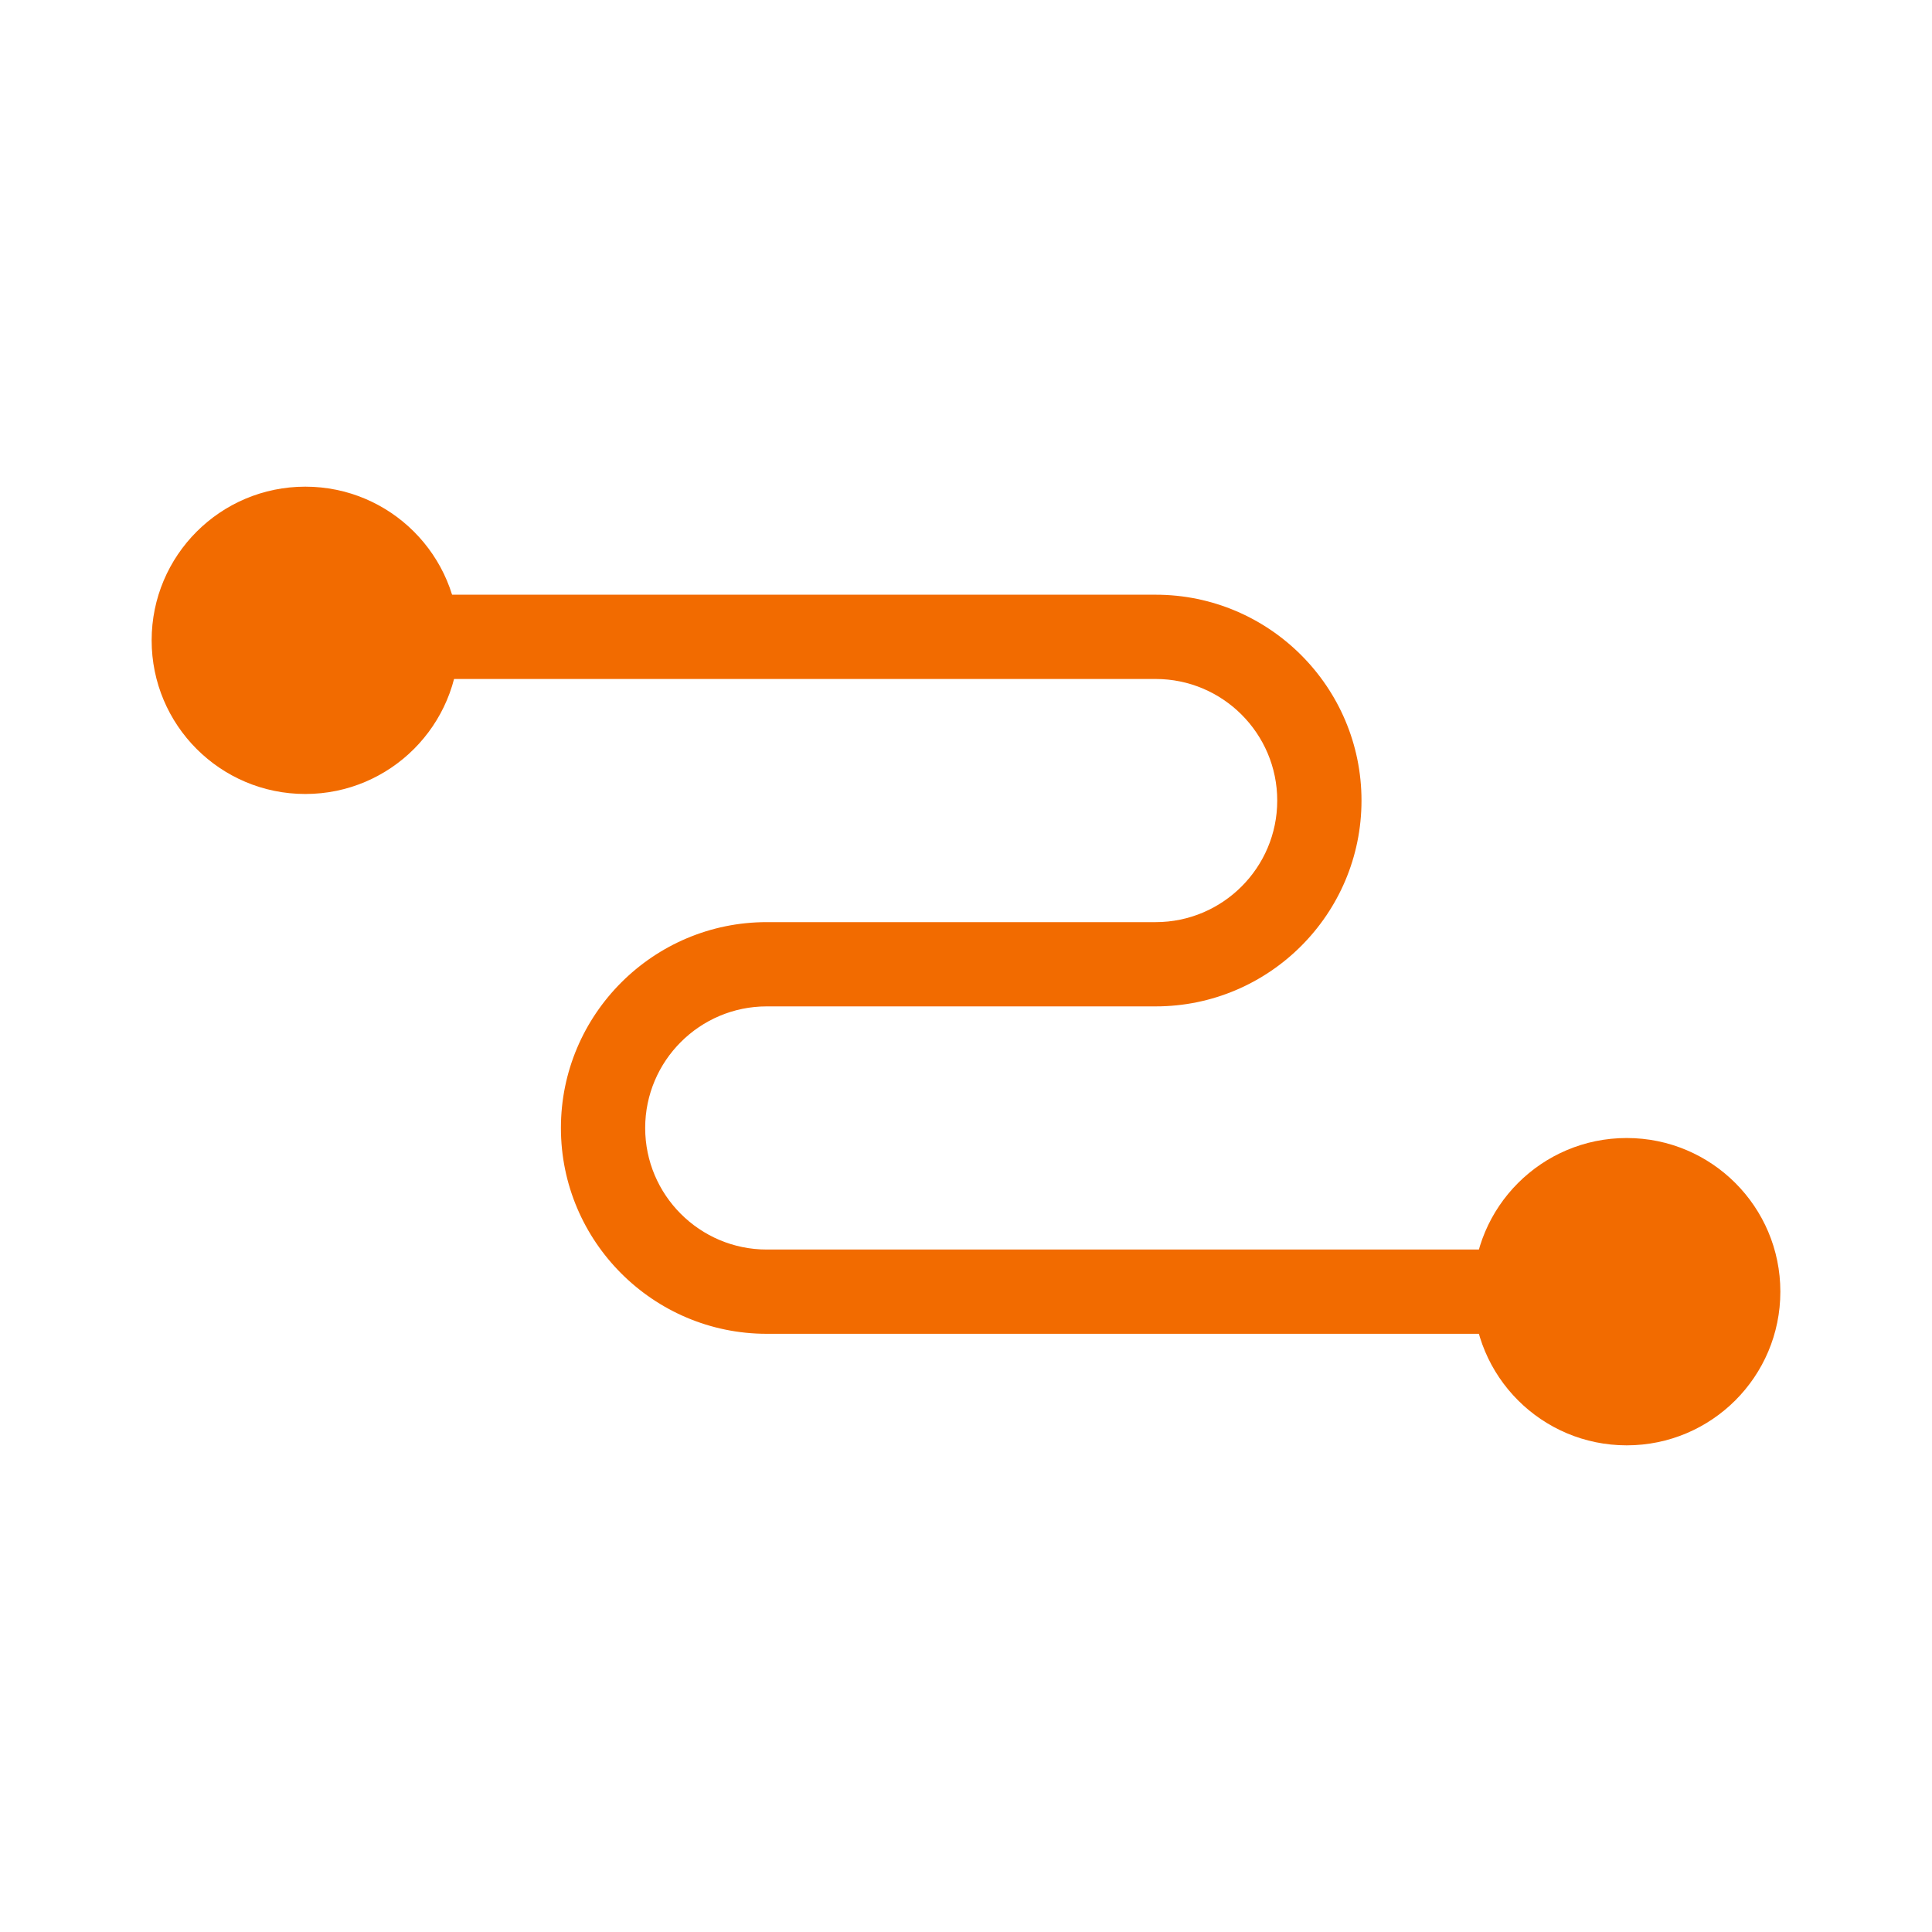
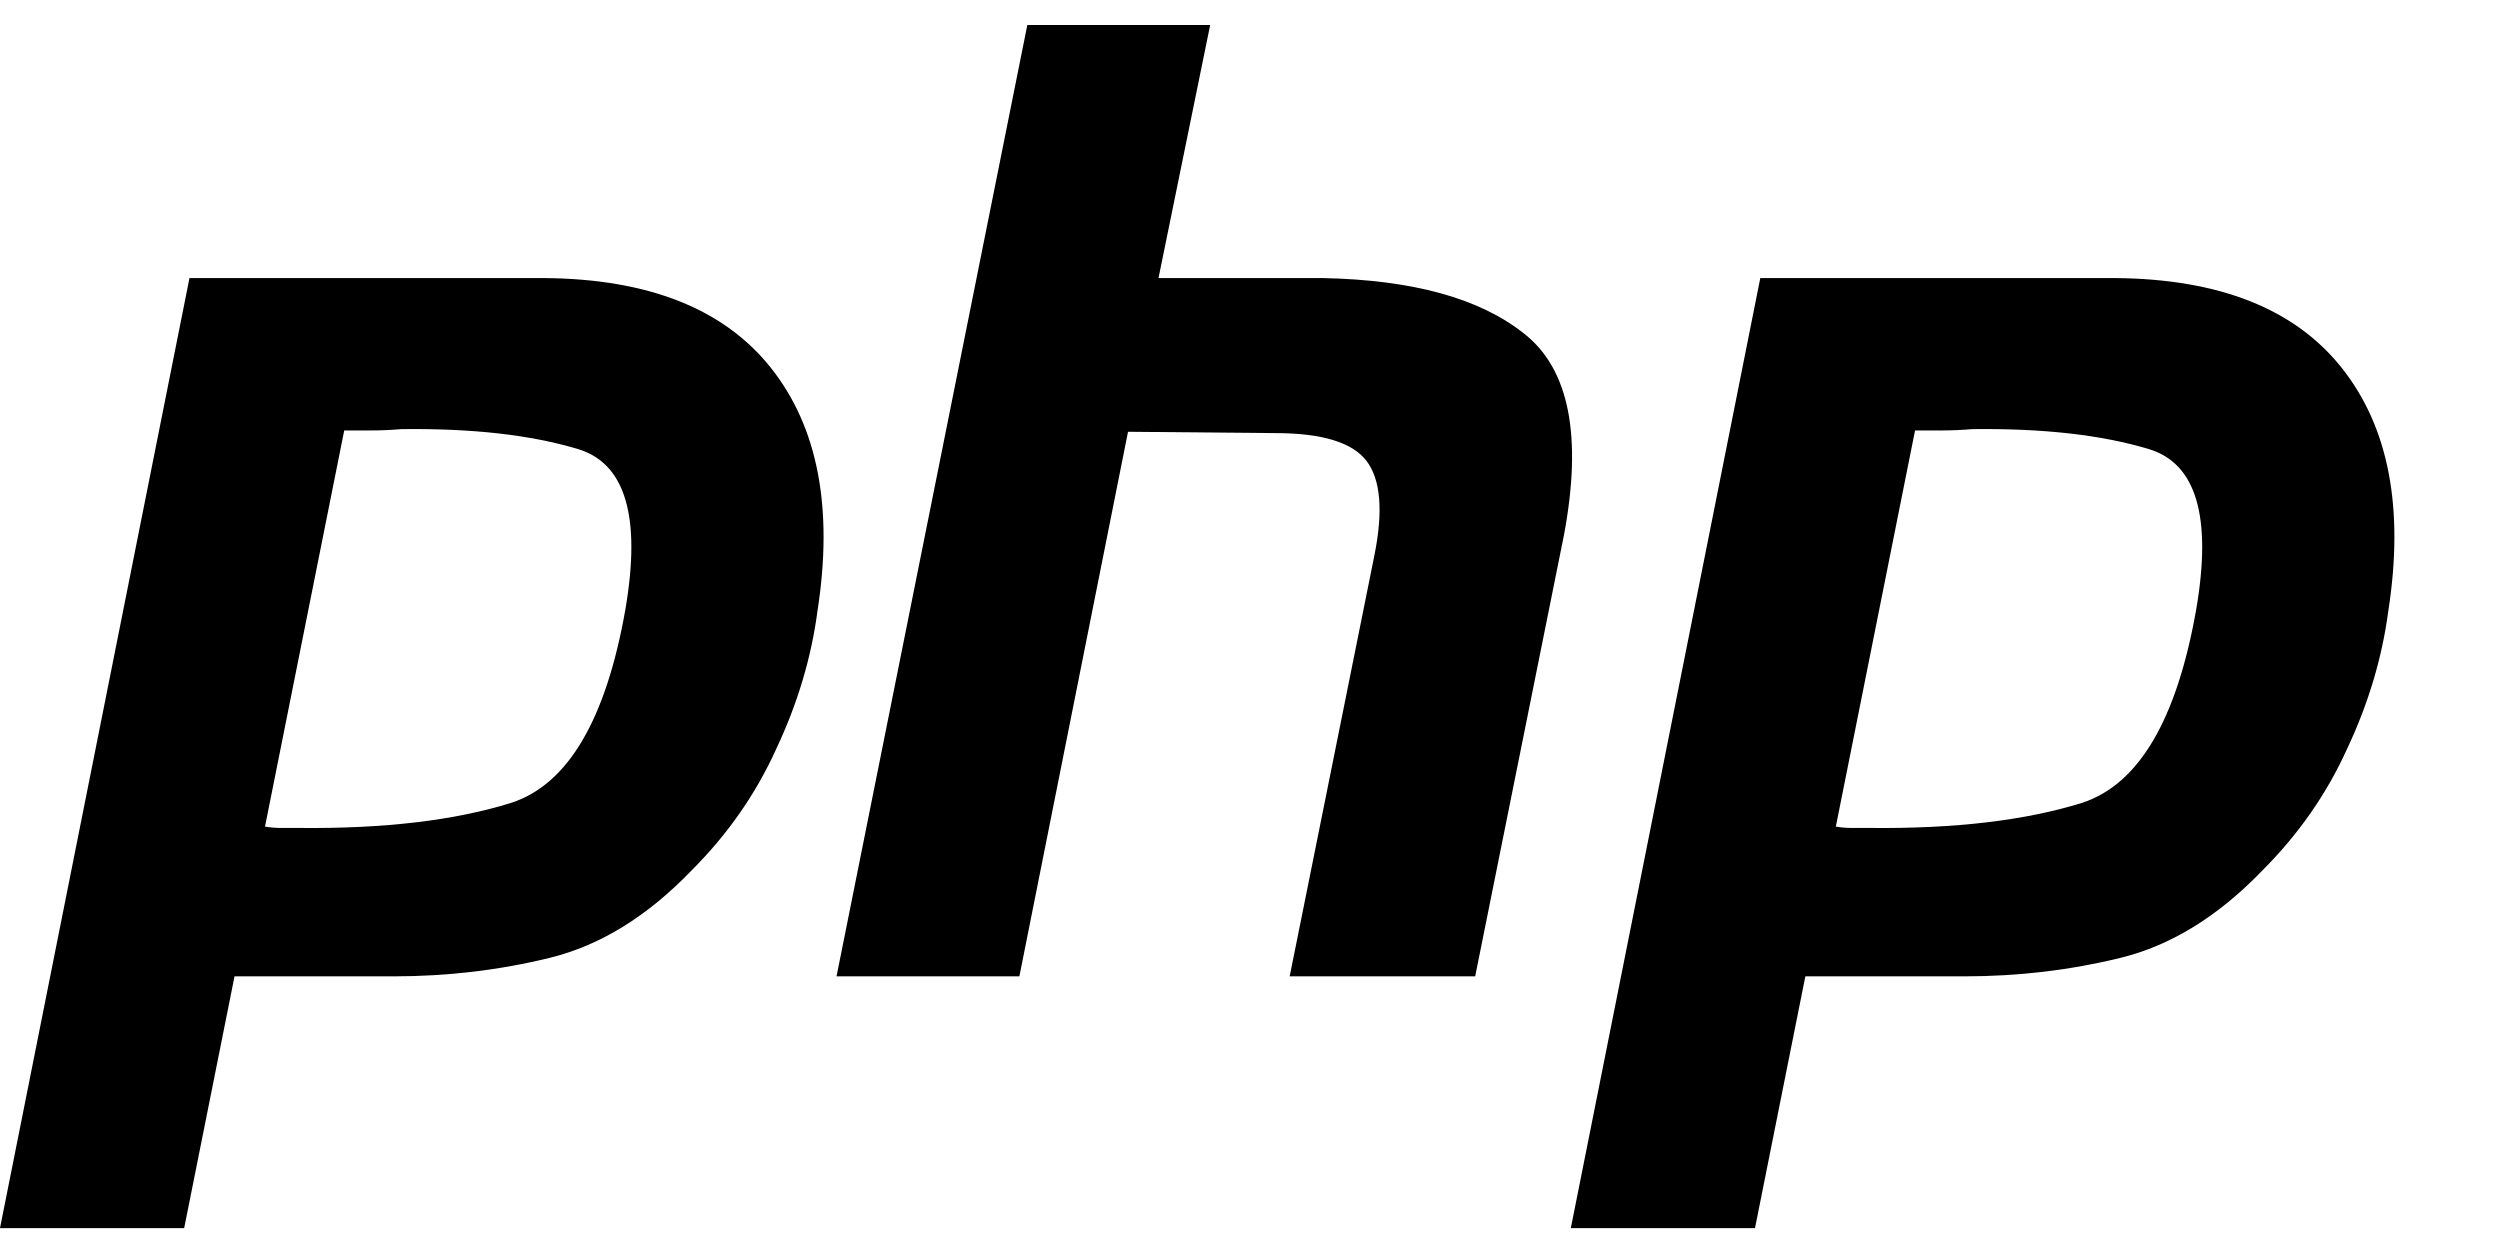
- <svg xmlns="http://www.w3.org/2000/svg" width="600" height="600" viewBox="0 0 600 600">
-   <g fill="#F26B00">
-     <path d="M142.536 198.858c0 26.36-21.368 47.72-47.72 47.72-26.36 0-47.722-21.36-47.722-47.72s21.36-47.72 47.72-47.72c26.355 0 47.722 21.36 47.722 47.72" />
-     <path d="M505.18 414.225H238.124c-35.25 0-63.926-28.674-63.926-63.923s28.678-63.926 63.926-63.926h120.78c20.816 0 37.753-16.938 37.753-37.756s-16.938-37.756-37.753-37.756H94.81c-7.227 0-13.086-5.86-13.086-13.085 0-7.227 5.86-13.086 13.085-13.086h264.093c35.25 0 63.923 28.678 63.923 63.926s-28.674 63.923-63.923 63.923h-120.78c-20.82 0-37.756 16.938-37.756 37.76 0 20.816 16.938 37.753 37.756 37.753H505.18c7.227 0 13.086 5.86 13.086 13.085 0 7.226-5.858 13.085-13.085 13.085z" />
-     <path d="M457.464 401.142c0-26.36 21.36-47.72 47.72-47.72s47.72 21.36 47.72 47.72-21.36 47.72-47.72 47.72-47.72-21.36-47.72-47.72" />
-   </g>
+ <svg xmlns="http://www.w3.org/2000/svg" viewBox="0 -1 100 50">
+   <path d="m7.579 10.123 14.204 0c4.169 0.035 7.19 1.237 9.063 3.604 1.873 2.367 2.491 5.6 1.855 9.699-0.247 1.873-0.795 3.71-1.643 5.512-0.813 1.802-1.943 3.427-3.392 4.876-1.767 1.837-3.657 3.003-5.671 3.498-2.014 0.495-4.099 0.742-6.254 0.742l-6.36 0-2.014 10.07-7.367 0 7.579-38.001 0 0m6.201 6.042-3.18 15.9c0.212 0.035 0.424 0.053 0.636 0.053 0.247 0 0.495 0 0.742 0 3.392 0.035 6.219-0.3 8.48-1.007 2.261-0.742 3.781-3.321 4.558-7.738 0.636-3.71 0-5.848-1.908-6.413-1.873-0.565-4.222-0.83-7.049-0.795-0.424 0.035-0.83 0.053-1.219 0.053-0.353 0-0.724 0-1.113 0l0.053-0.053" />
+   <path d="m41.093 0 7.314 0-2.067 10.123 6.572 0c3.604 0.071 6.289 0.813 8.056 2.226 1.802 1.413 2.332 4.099 1.59 8.056l-3.551 17.649-7.42 0 3.392-16.854c0.353-1.767 0.247-3.021-0.318-3.763-0.565-0.742-1.784-1.113-3.657-1.113l-5.883-0.053-4.346 21.783-7.314 0 7.632-38.054 0 0" />
+   <path d="m70.412 10.123 14.204 0c4.169 0.035 7.19 1.237 9.063 3.604 1.873 2.367 2.491 5.6 1.855 9.699-0.247 1.873-0.795 3.71-1.643 5.512-0.813 1.802-1.943 3.427-3.392 4.876-1.767 1.837-3.657 3.003-5.671 3.498-2.014 0.495-4.099 0.742-6.254 0.742l-6.36 0-2.014 10.07-7.367 0 7.579-38.001 0 0m6.201 6.042-3.18 15.9c0.212 0.035 0.424 0.053 0.636 0.053 0.247 0 0.495 0 0.742 0 3.392 0.035 6.219-0.3 8.48-1.007 2.261-0.742 3.781-3.321 4.558-7.738 0.636-3.71 0-5.848-1.908-6.413-1.873-0.565-4.222-0.83-7.049-0.795-0.424 0.035-0.83 0.053-1.219 0.053-0.353 0-0.724 0-1.113 0l0.053-0.053" />
</svg>
